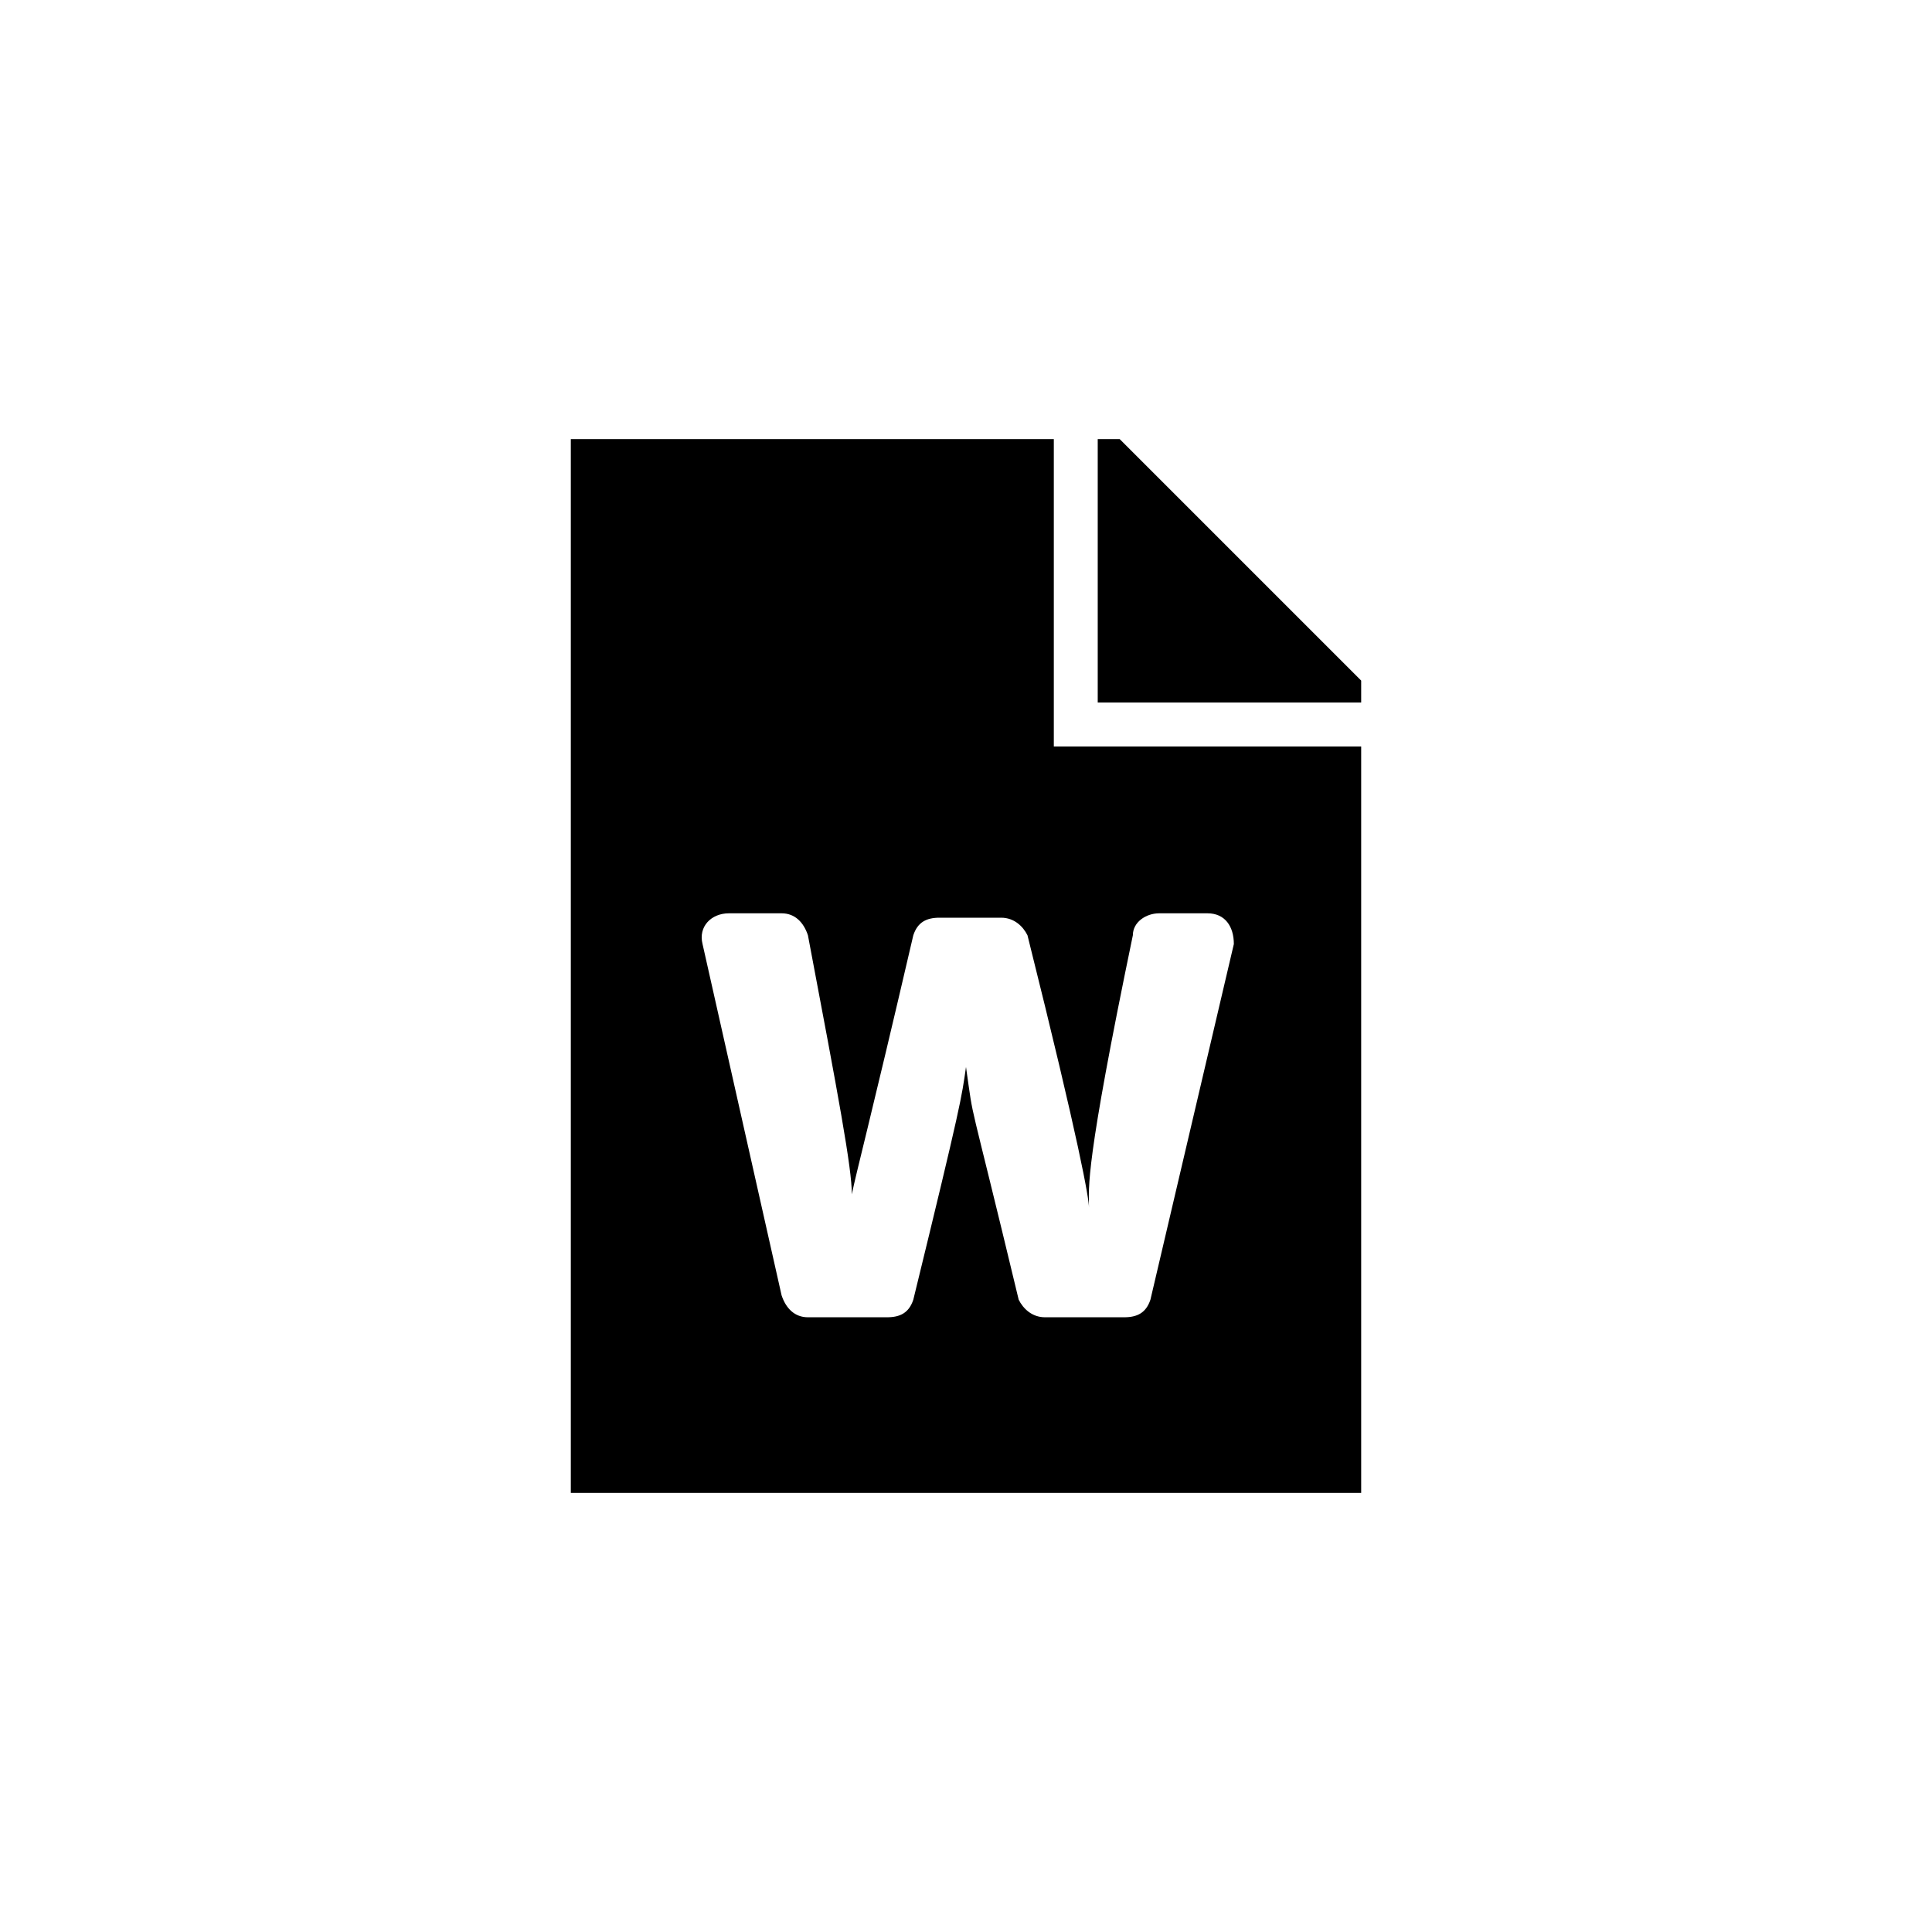
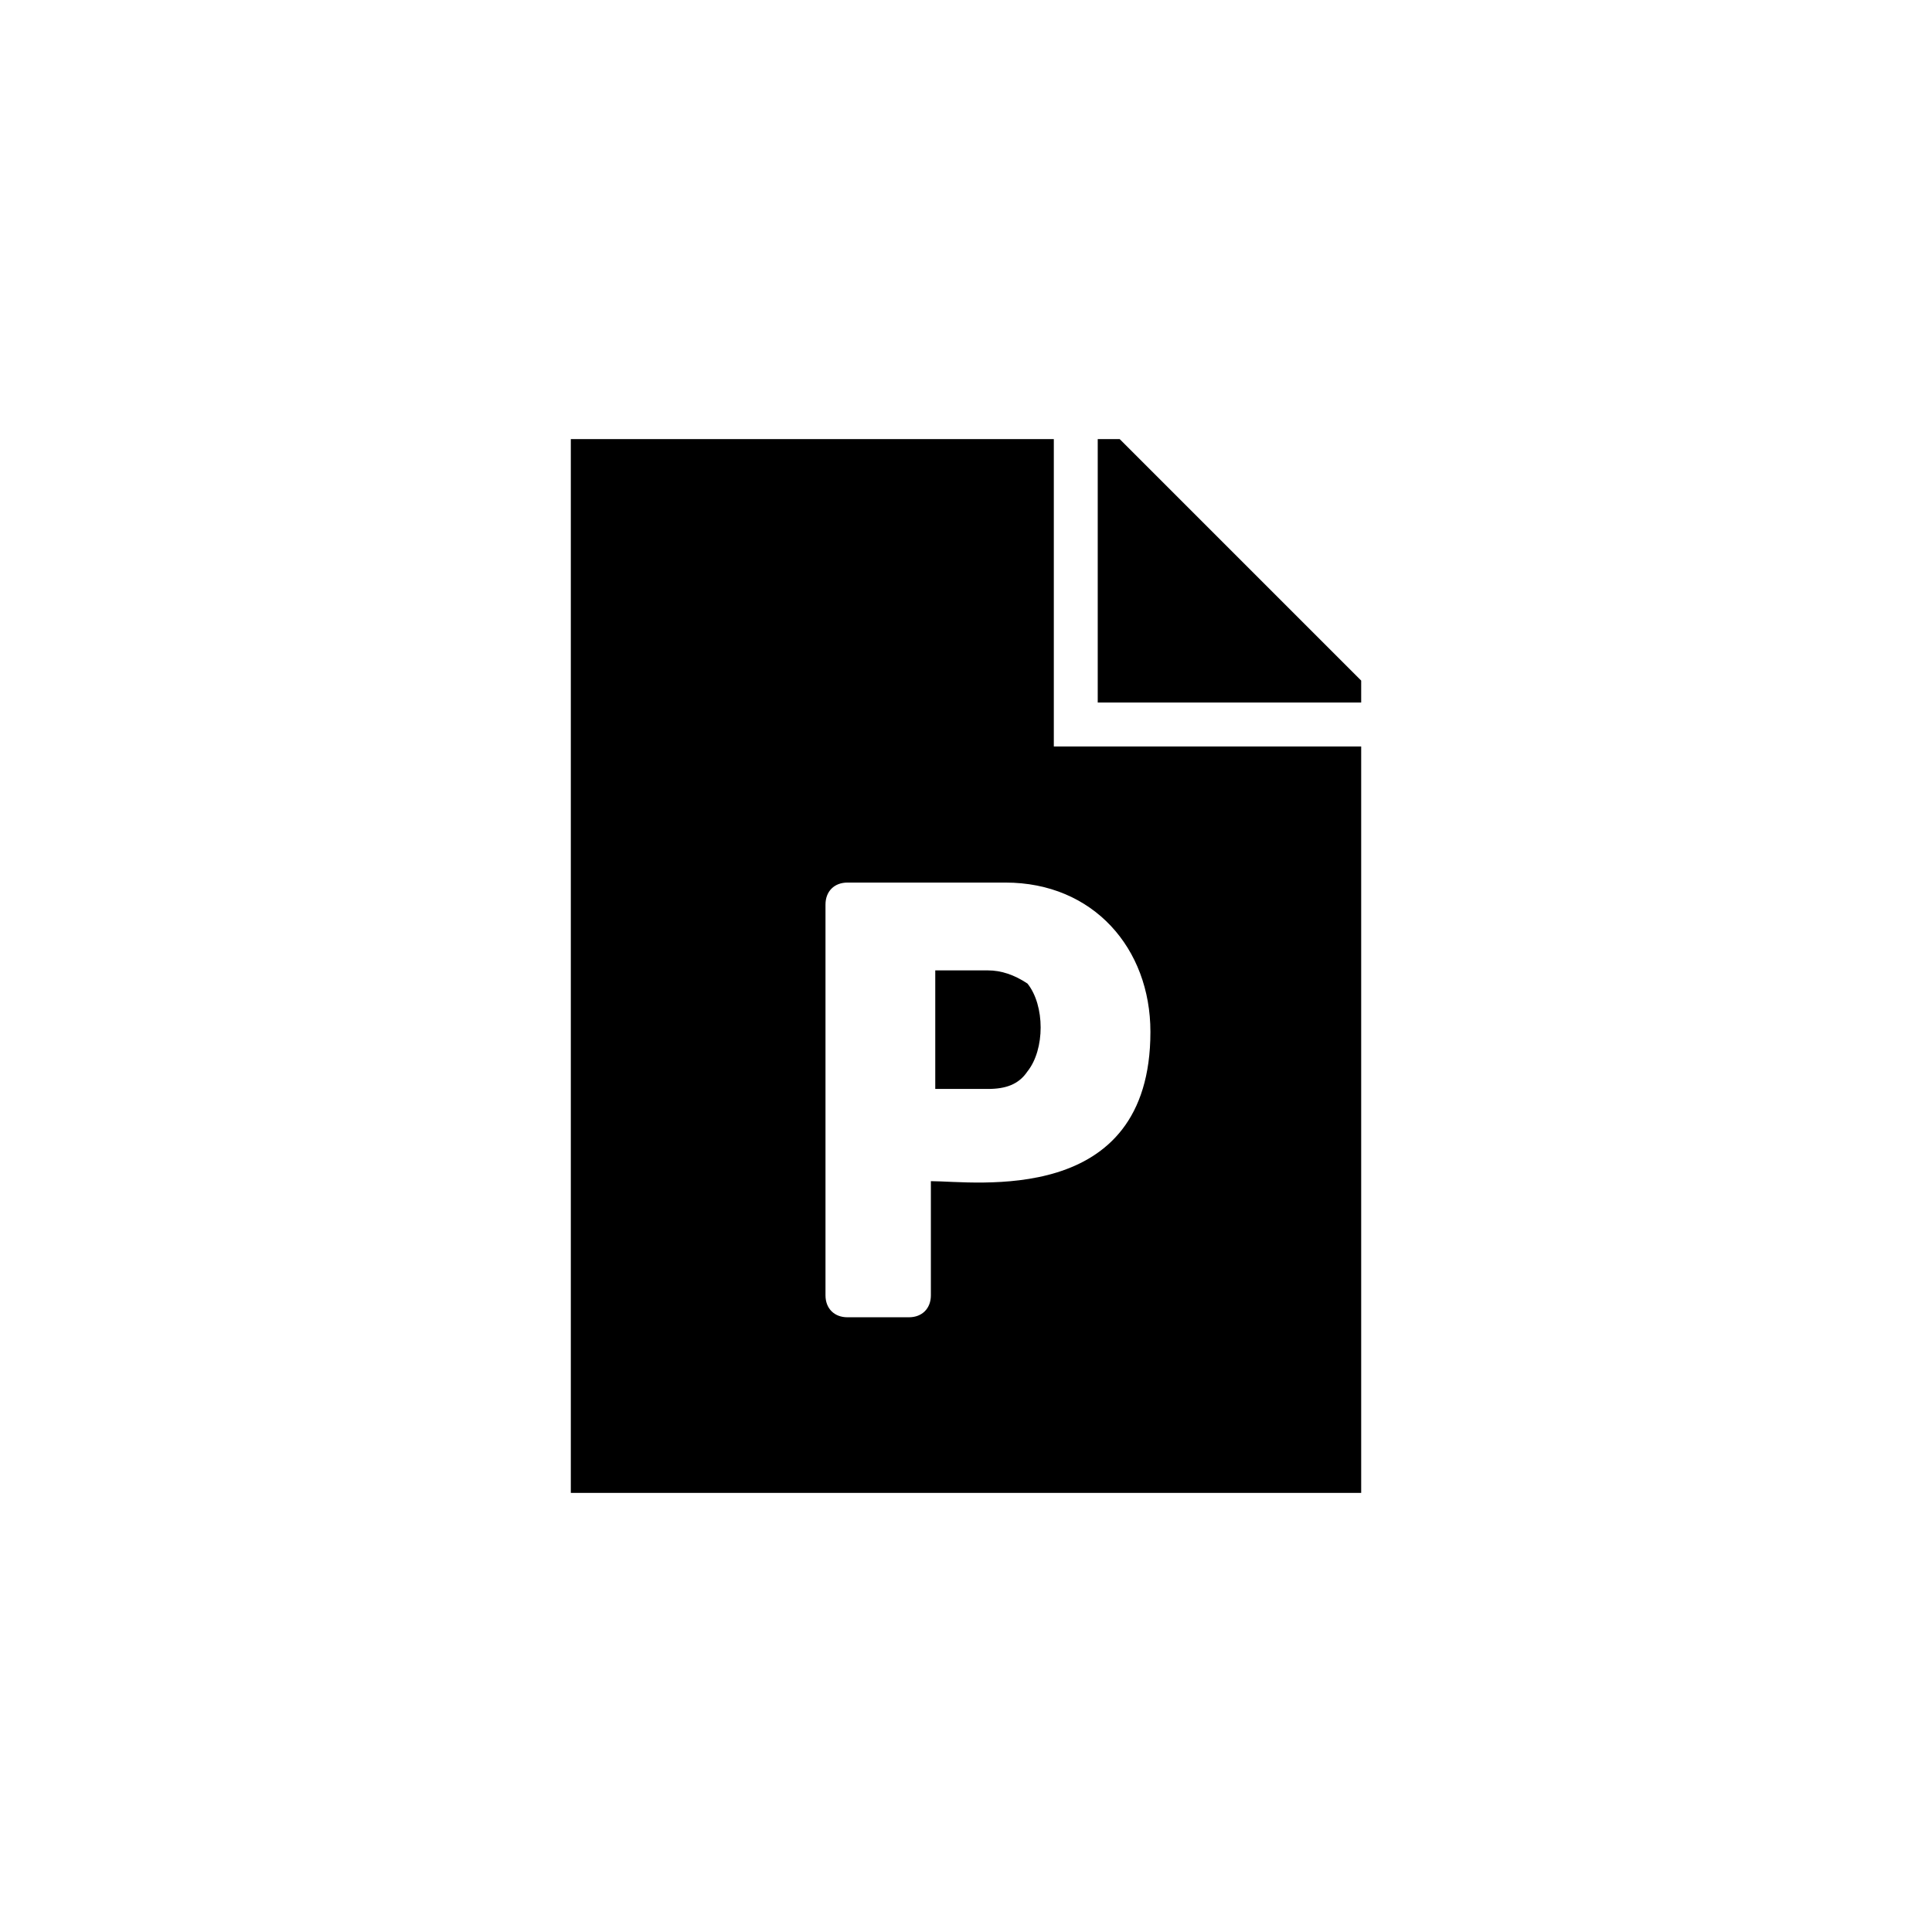
- <svg xmlns="http://www.w3.org/2000/svg" version="1.1" class="qh__icon__file-word" x="0" y="0" viewBox="0 0 44 44" xml:space="preserve">
-   <path class="qh__icon__file-word__path" d="M25.5 10H25v6h6v-.5z" />
-   <path class="qh__icon__file-word__path" d="M24 17v-7H13v24h18V17h-7zm2.2 12.6c-.1.3-.3.4-.6.4h-1.8c-.3 0-.5-.2-.6-.4-1.2-5-1-3.9-1.2-5.3-.1.7-.1.8-1.2 5.3-.1.3-.3.4-.6.4h-1.8c-.3 0-.5-.2-.6-.5l-1.8-8c-.1-.4.2-.7.6-.7h1.2c.3 0 .5.2.6.5.7 3.7 1 5.3 1 5.9.1-.5.4-1.6 1.4-5.9.1-.3.3-.4.6-.4h1.4c.3 0 .5.2.6.4 1.2 4.8 1.4 6 1.4 6.2 0-.5-.1-.9 1-6.2 0-.3.3-.5.6-.5h1.1c.4 0 .6.3.6.7l-1.9 8.1z" />
+ <svg xmlns="http://www.w3.org/2000/svg" version="1.1" class="qh__icon__svg qh__icon__file-powerpoint" x="0" y="0" viewBox="0 0 44 44" style="enable-background:new 0 0 44 44" xml:space="preserve">
+   <path class="qh__icon__file-powerpoint__path" d="M25.5 10H25v6h6v-.5L25.5 10zM22.5 22.1h-1.2v2.7h1.2c.4 0 .7-.1.9-.4.4-.5.4-1.5 0-2-.3-.2-.6-.3-.9-.3z" />
+   <path class="qh__icon__file-powerpoint__path" d="M24 17v-7H13v24h18V17h-7zm-2.8 9.9v2.6c0 .3-.2.5-.5.5h-1.4c-.3 0-.5-.2-.5-.5v-8.9c0-.3.2-.5.5-.5h3.6c2 0 3.3 1.5 3.3 3.4 0 4-4 3.4-5 3.4z" />
</svg>
